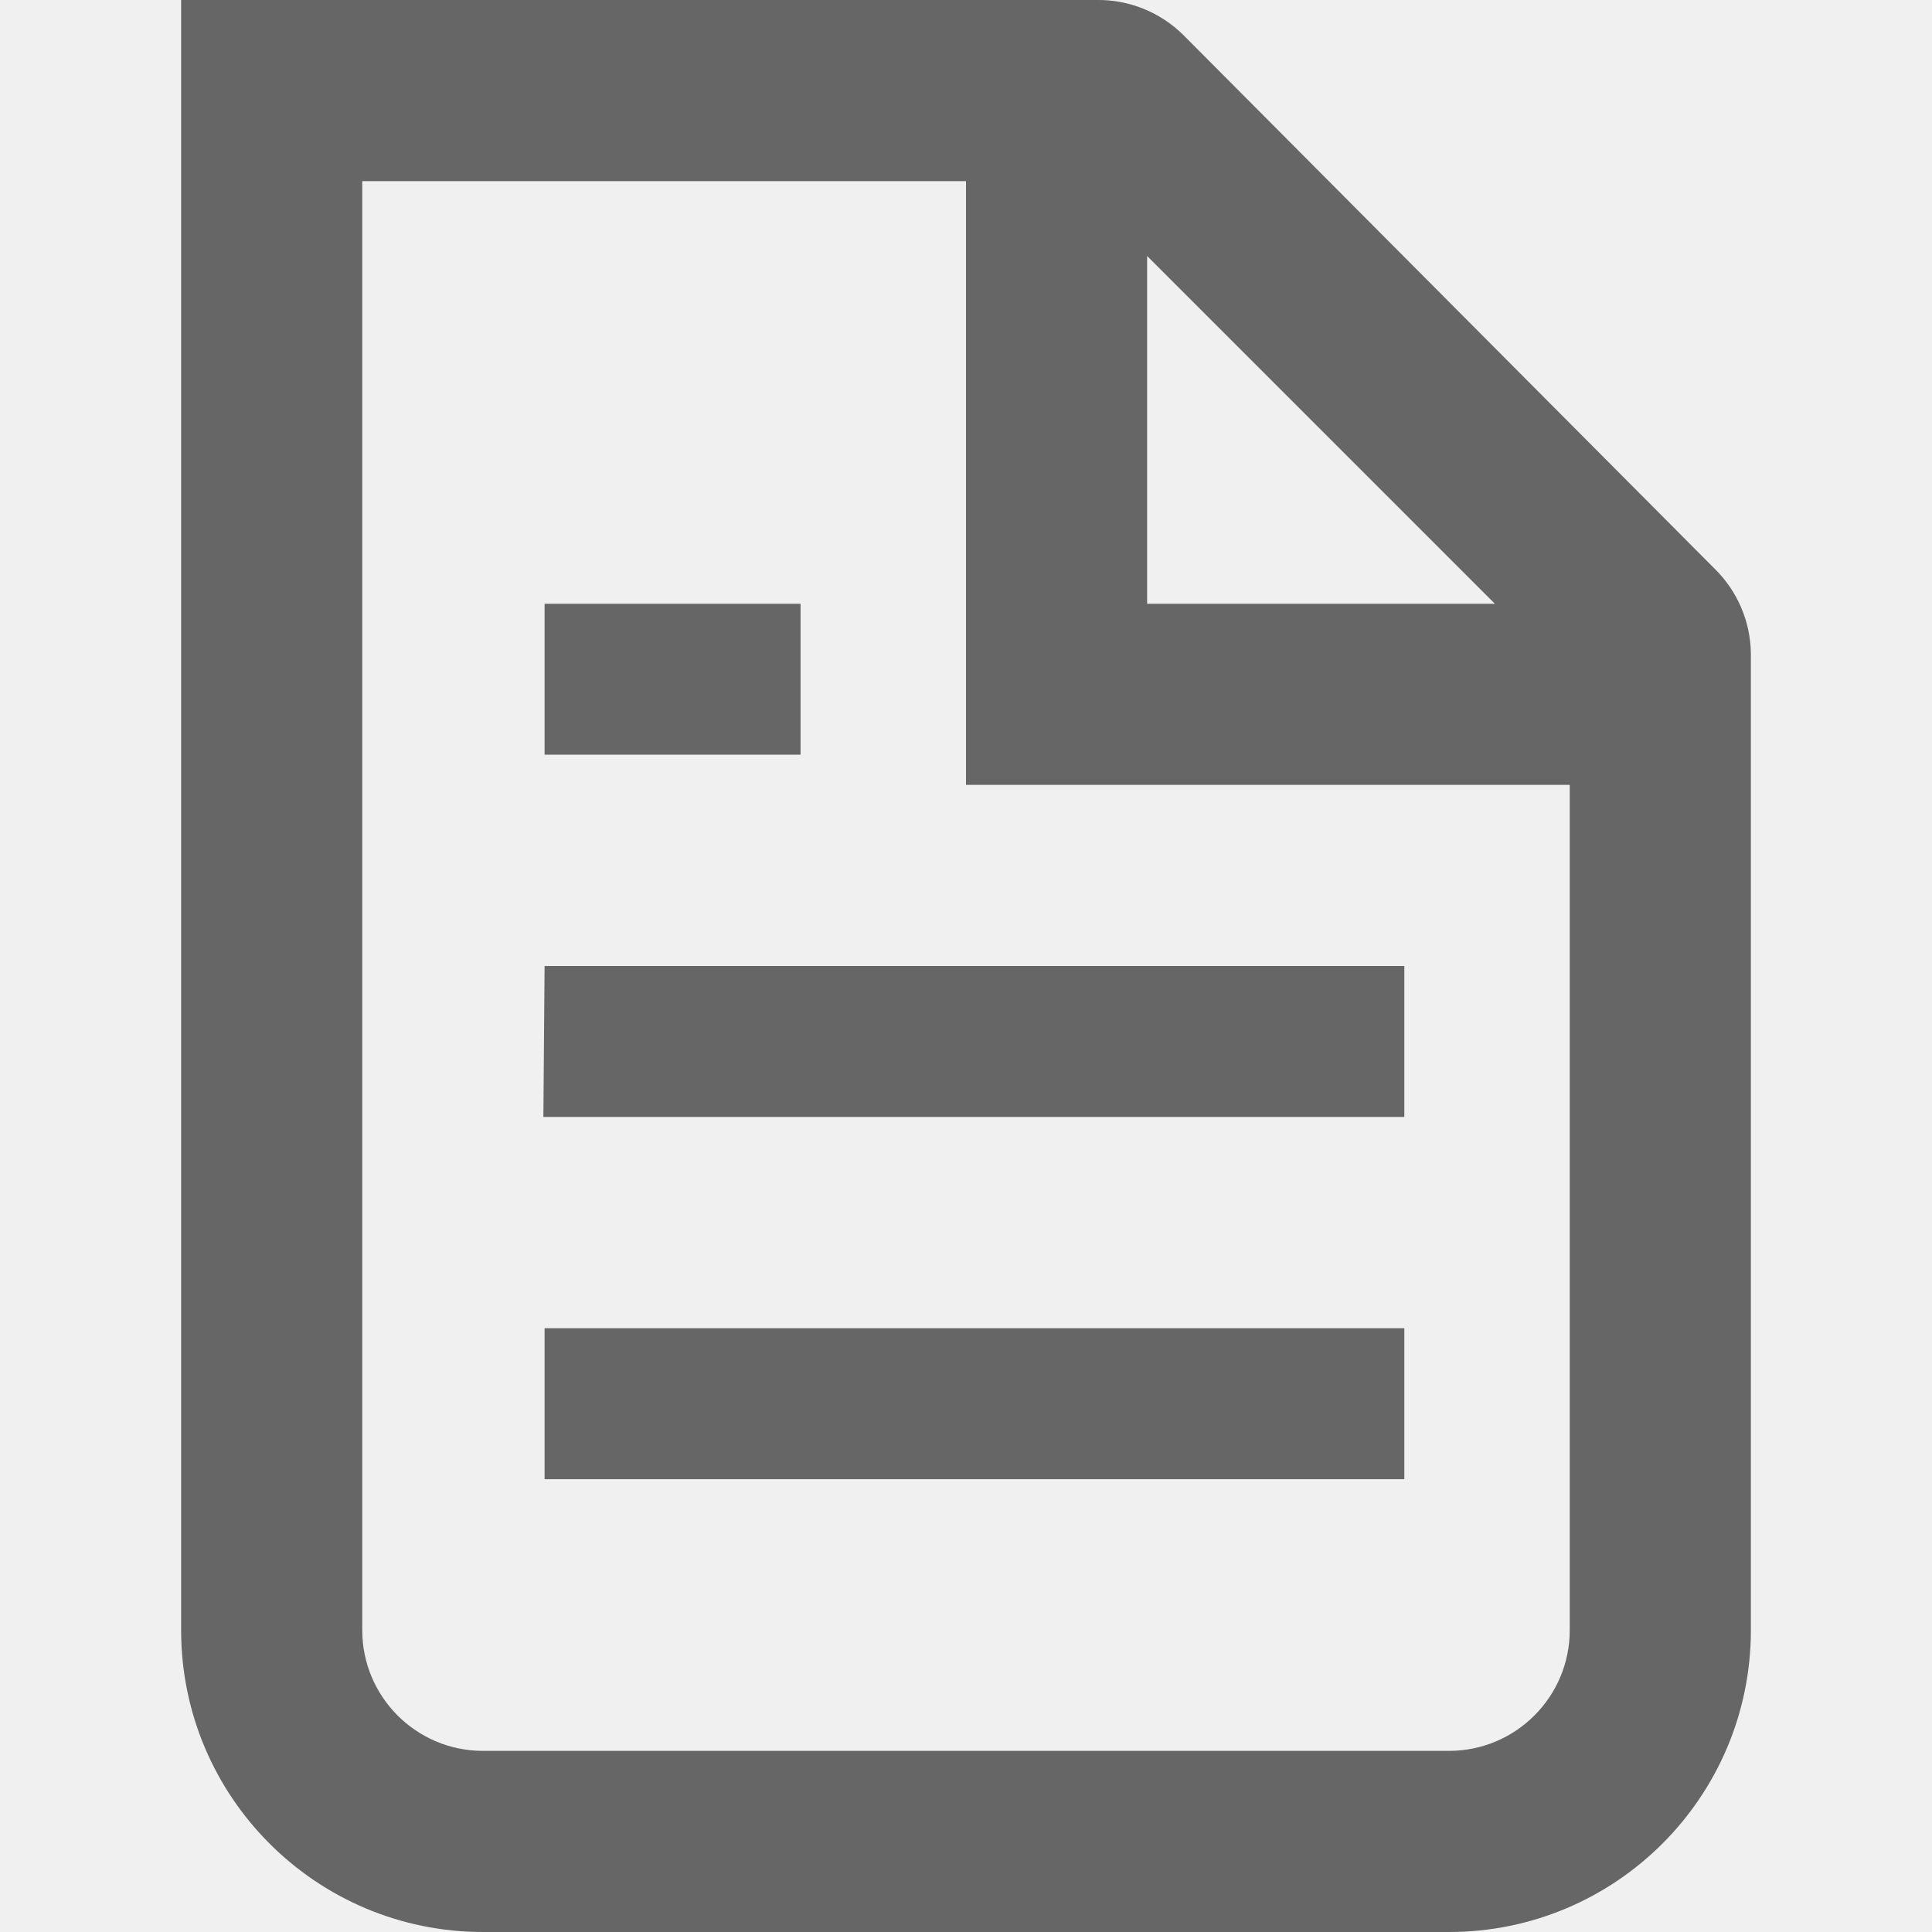
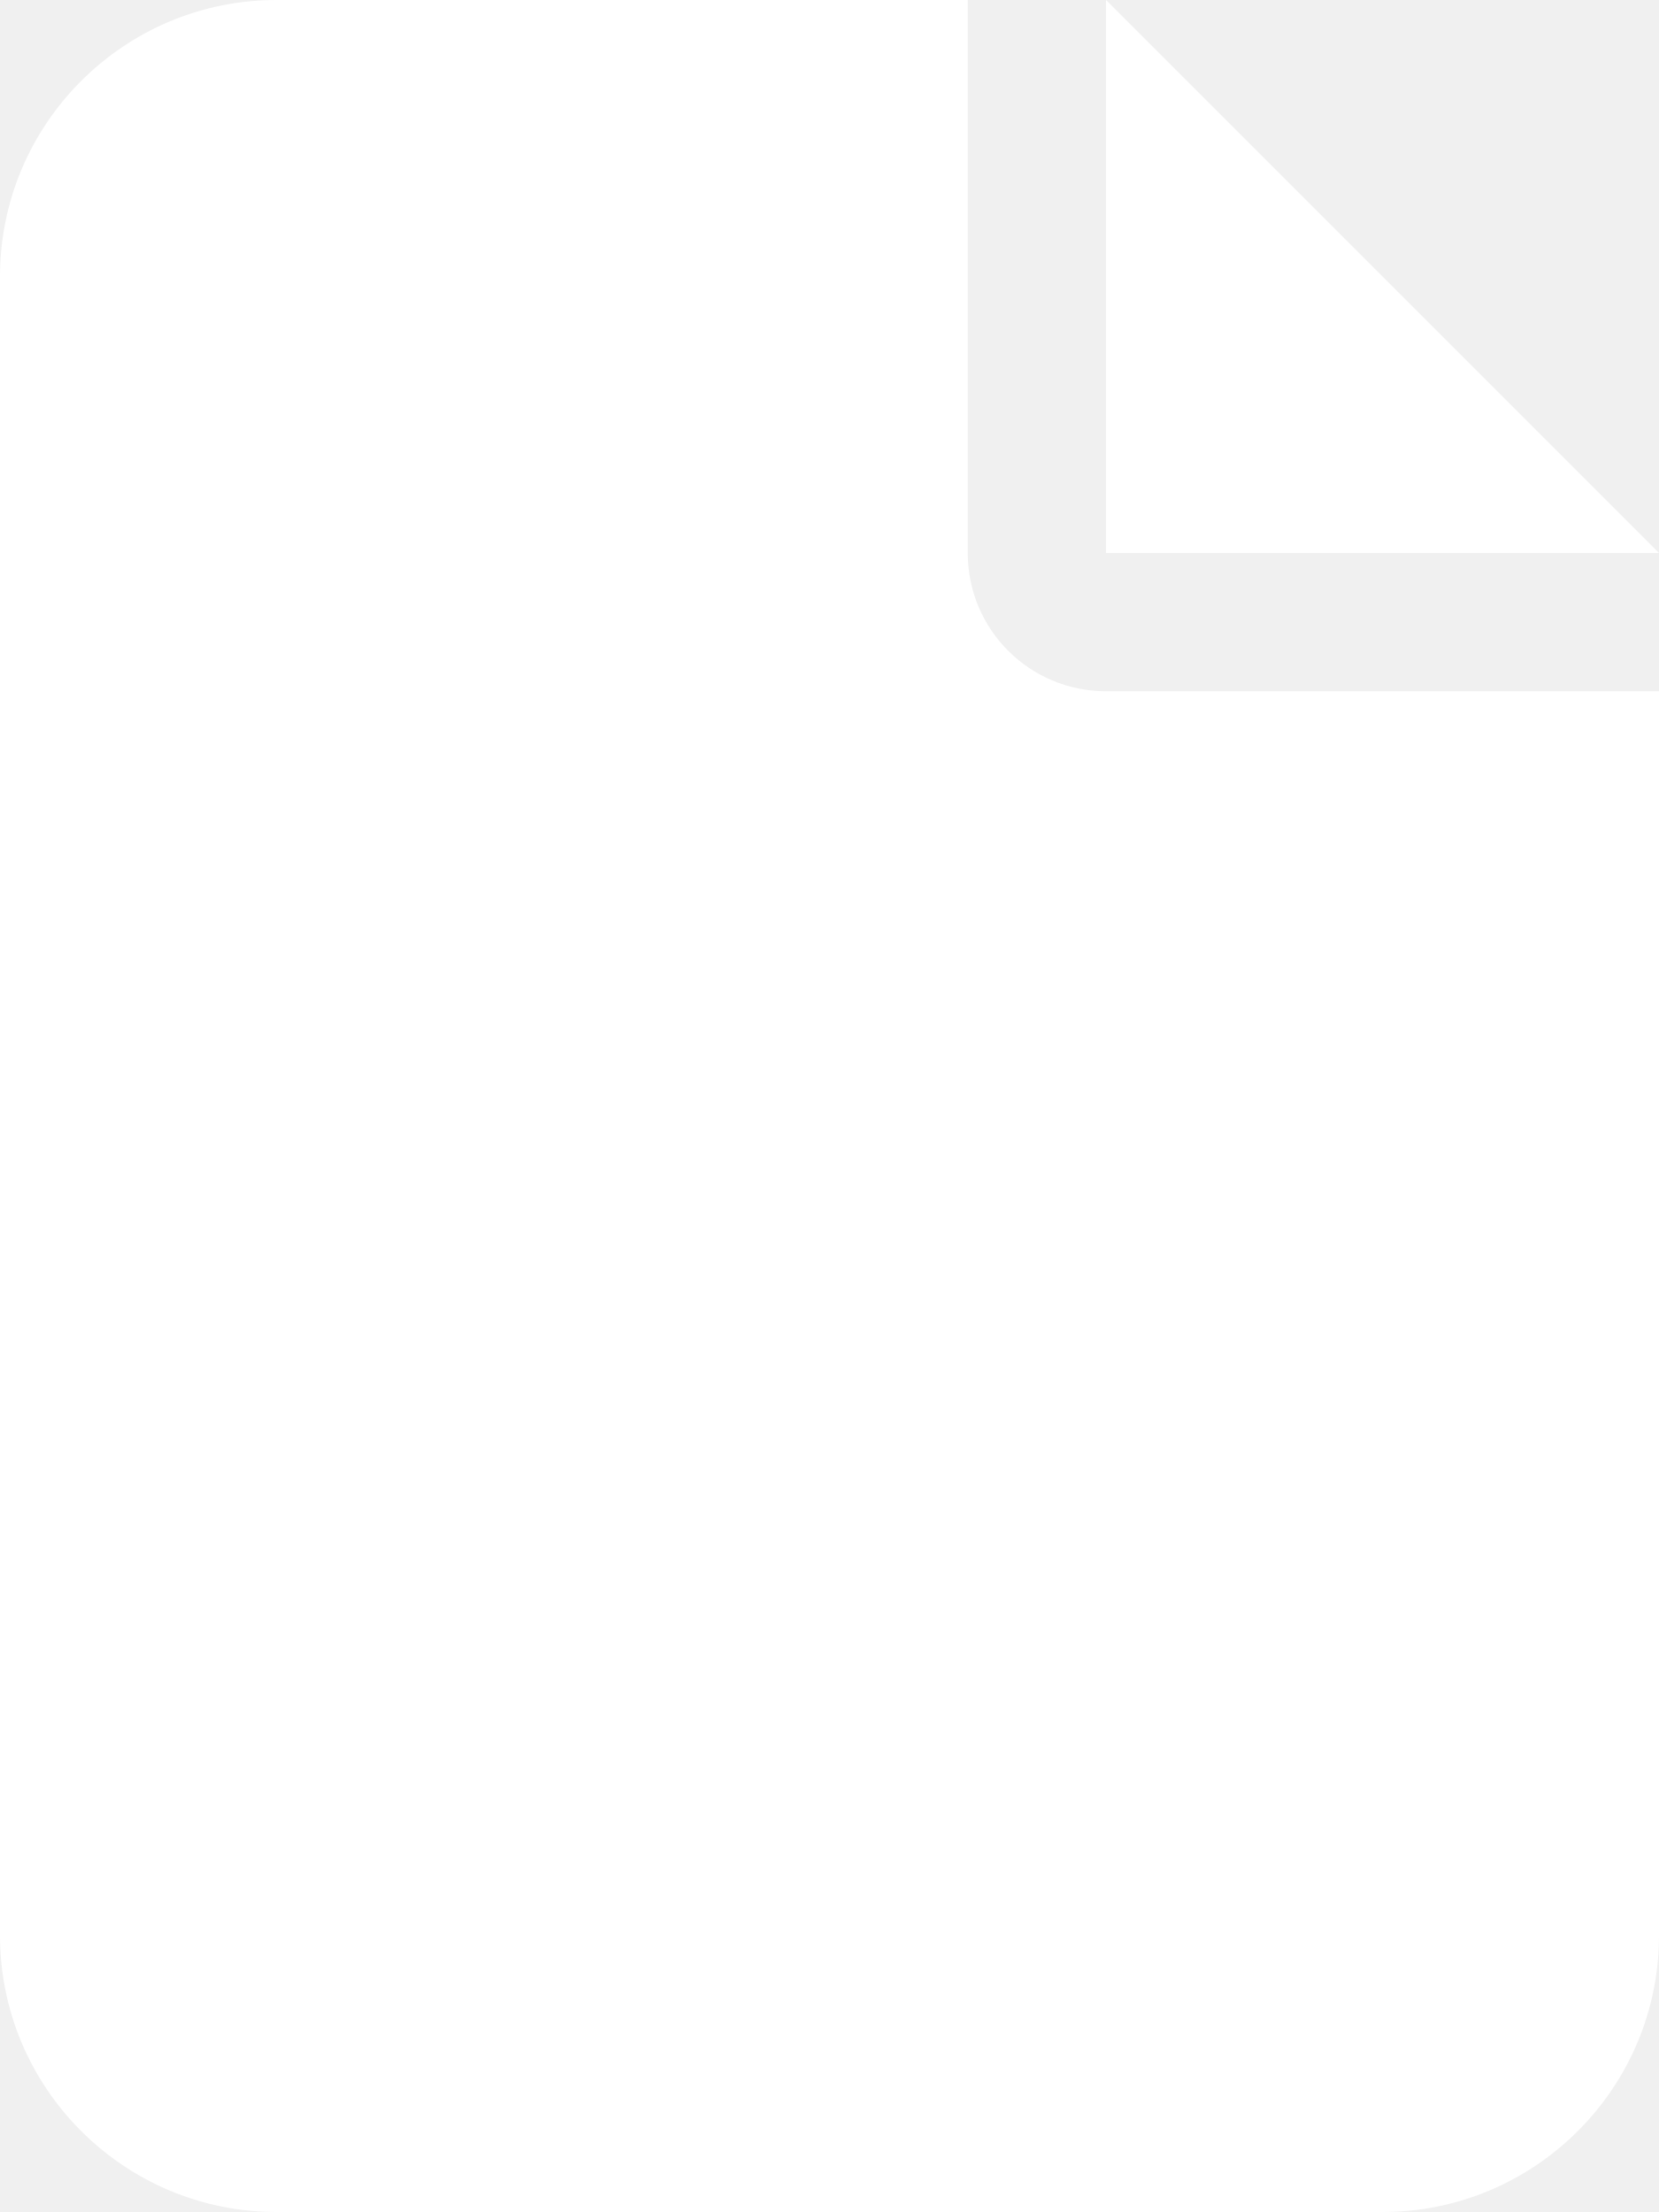
- <svg xmlns="http://www.w3.org/2000/svg" fill="none" viewBox="0 0 16 16">
-   <path d="M14.5 13.5V5.41a1 1 0 0 0-.3-.7L9.8.29A1 1 0 0 0 9.08 0H1.5v13.5A2.5 2.5 0 0 0 4 16h8a2.5 2.5 0 0 0 2.5-2.5m-1.5 0v-7H8v-5H3v12a1 1 0 0 0 1 1h8a1 1 0 0 0 1-1M9.5 5V2.12L12.38 5zM5.13 5h-.62v1.25h2.12V5zm-.62 3h7.12v1.25H4.5zm.62 3h-.62v1.25h7.12V11z" clip-rule="evenodd" fill="#666" fill-rule="evenodd" />
+ <svg xmlns="http://www.w3.org/2000/svg" viewBox="0 0 384 512">
+   <path fill="#ffffff" d="M0 64C0 28.7 28.7 0 64 0L224 0l0 128c0 17.7 14.3 32 32 32l128 0 0 288c0 35.3-28.7 64-64 64L64 512c-35.3 0-64-28.7-64-64L0 64zm384 64l-128 0L256 0 384 128z" />
</svg>
